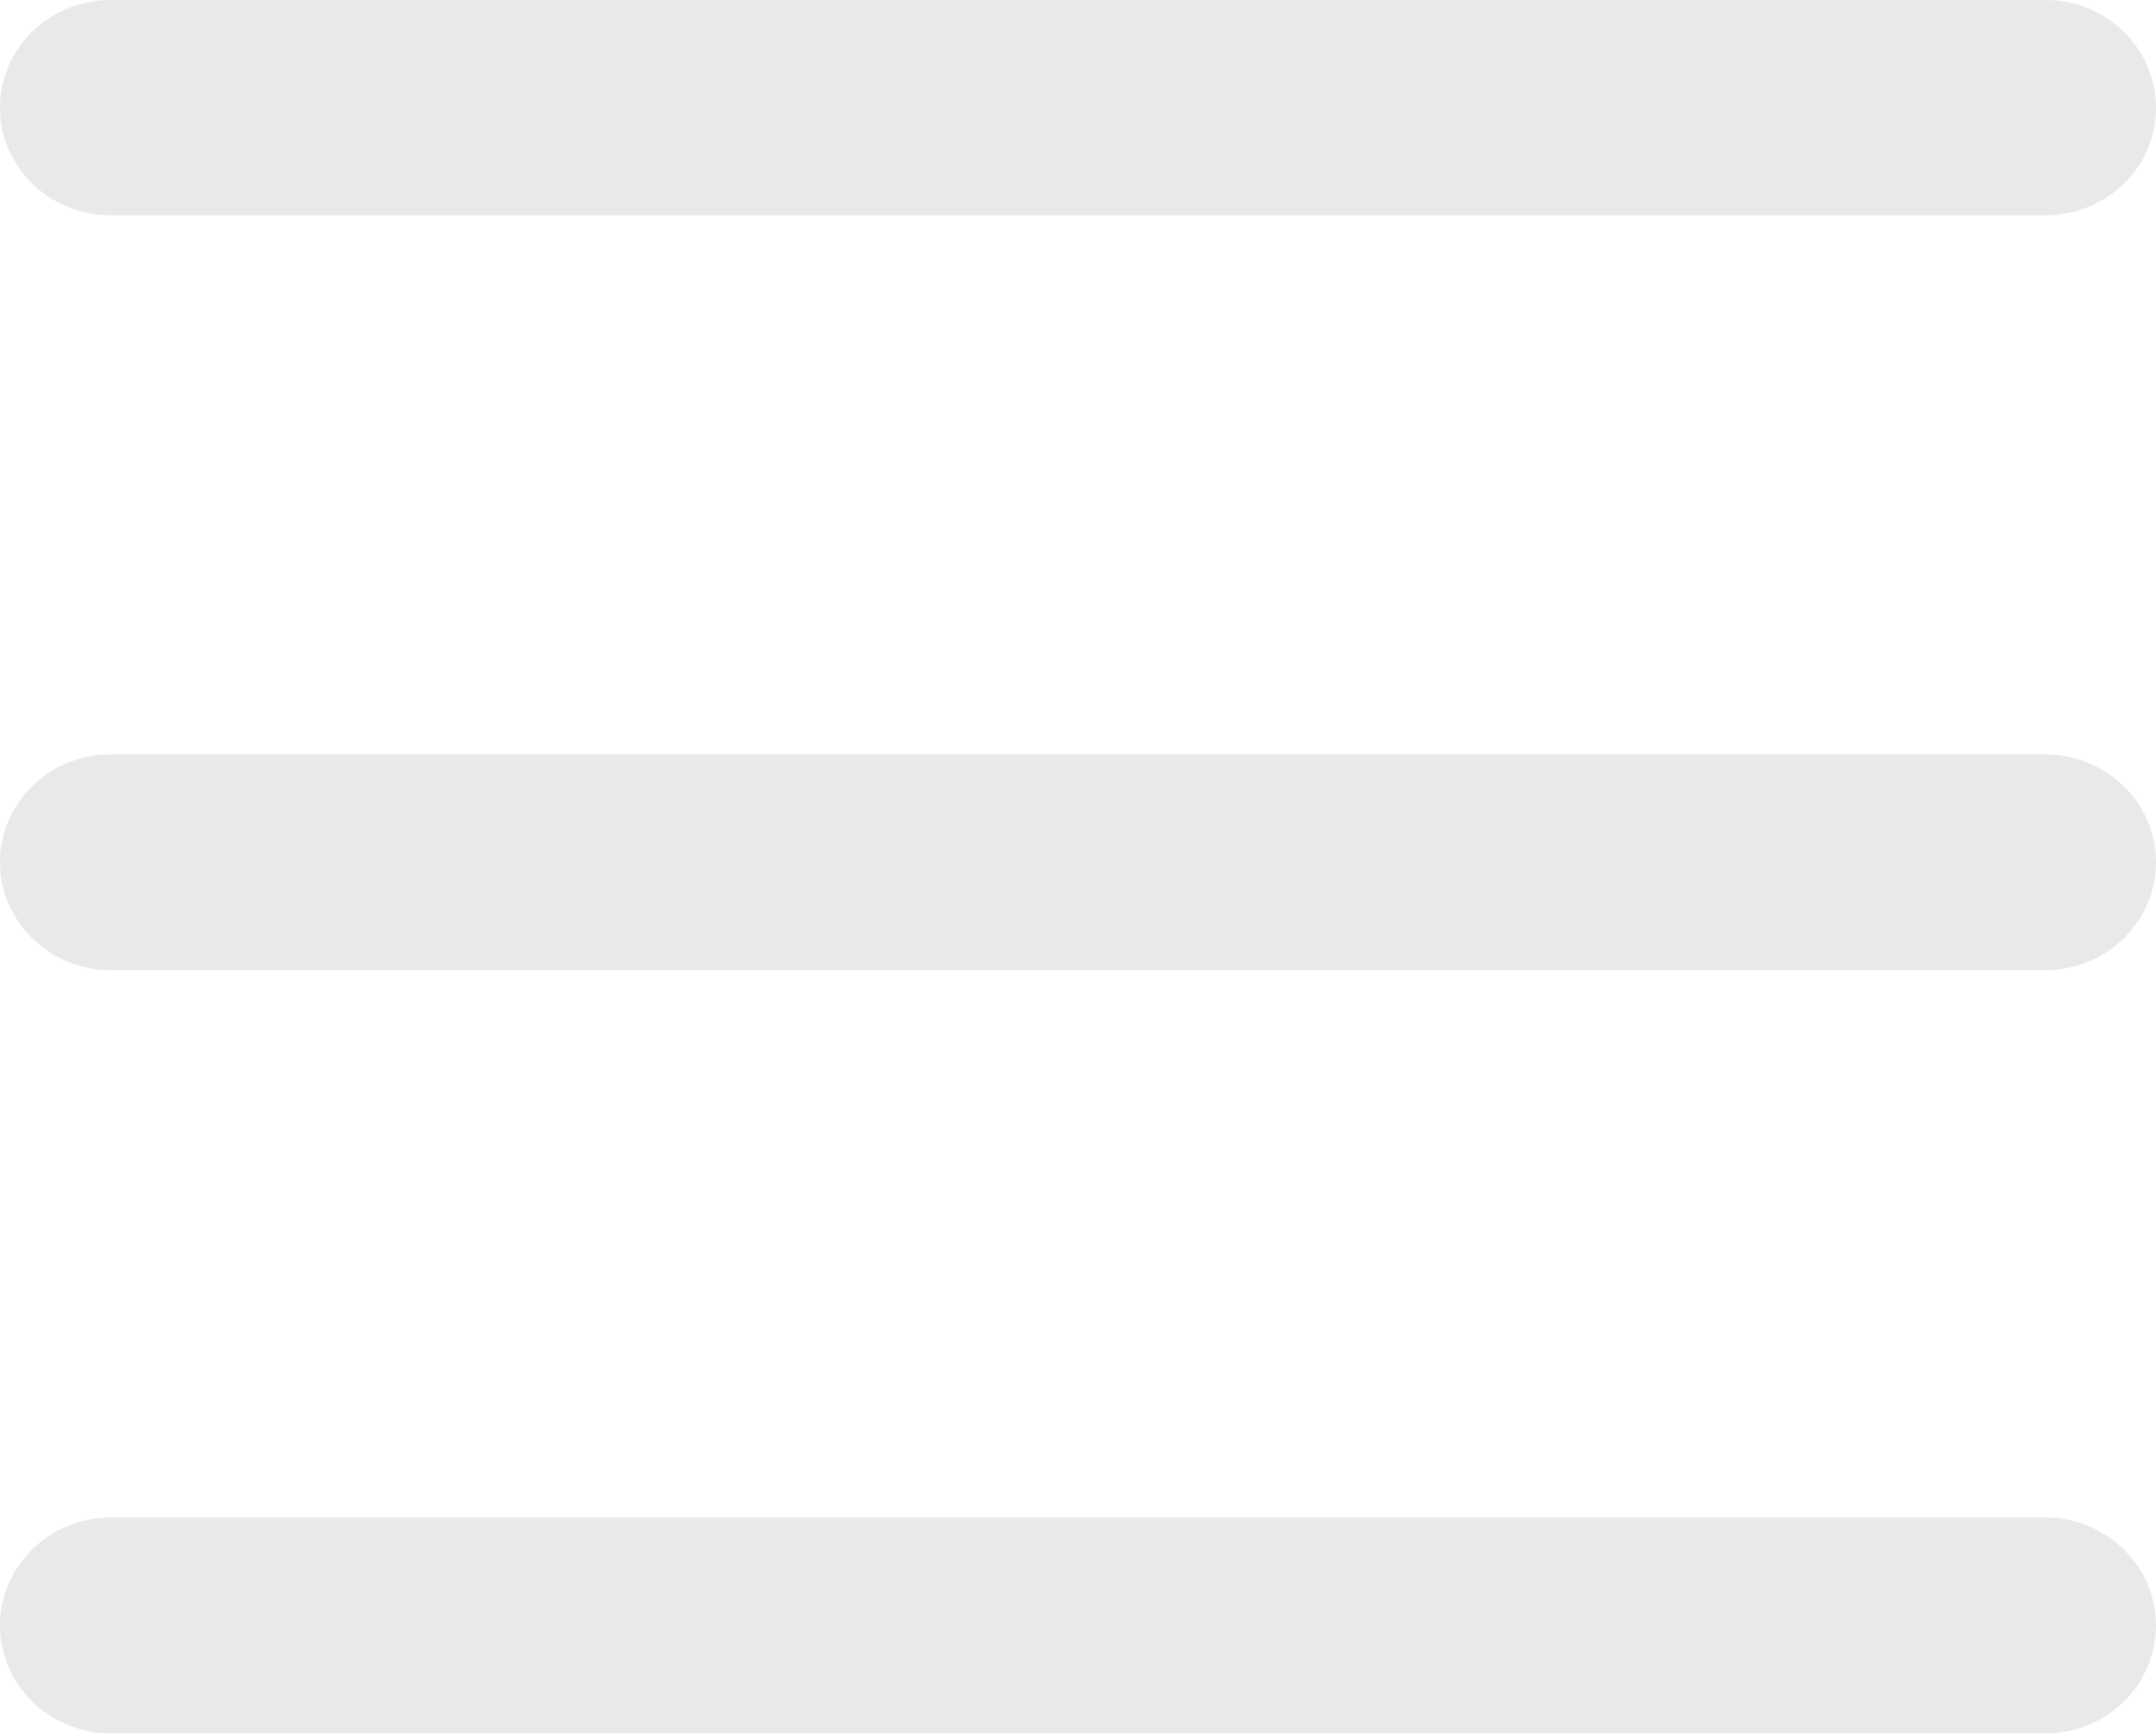
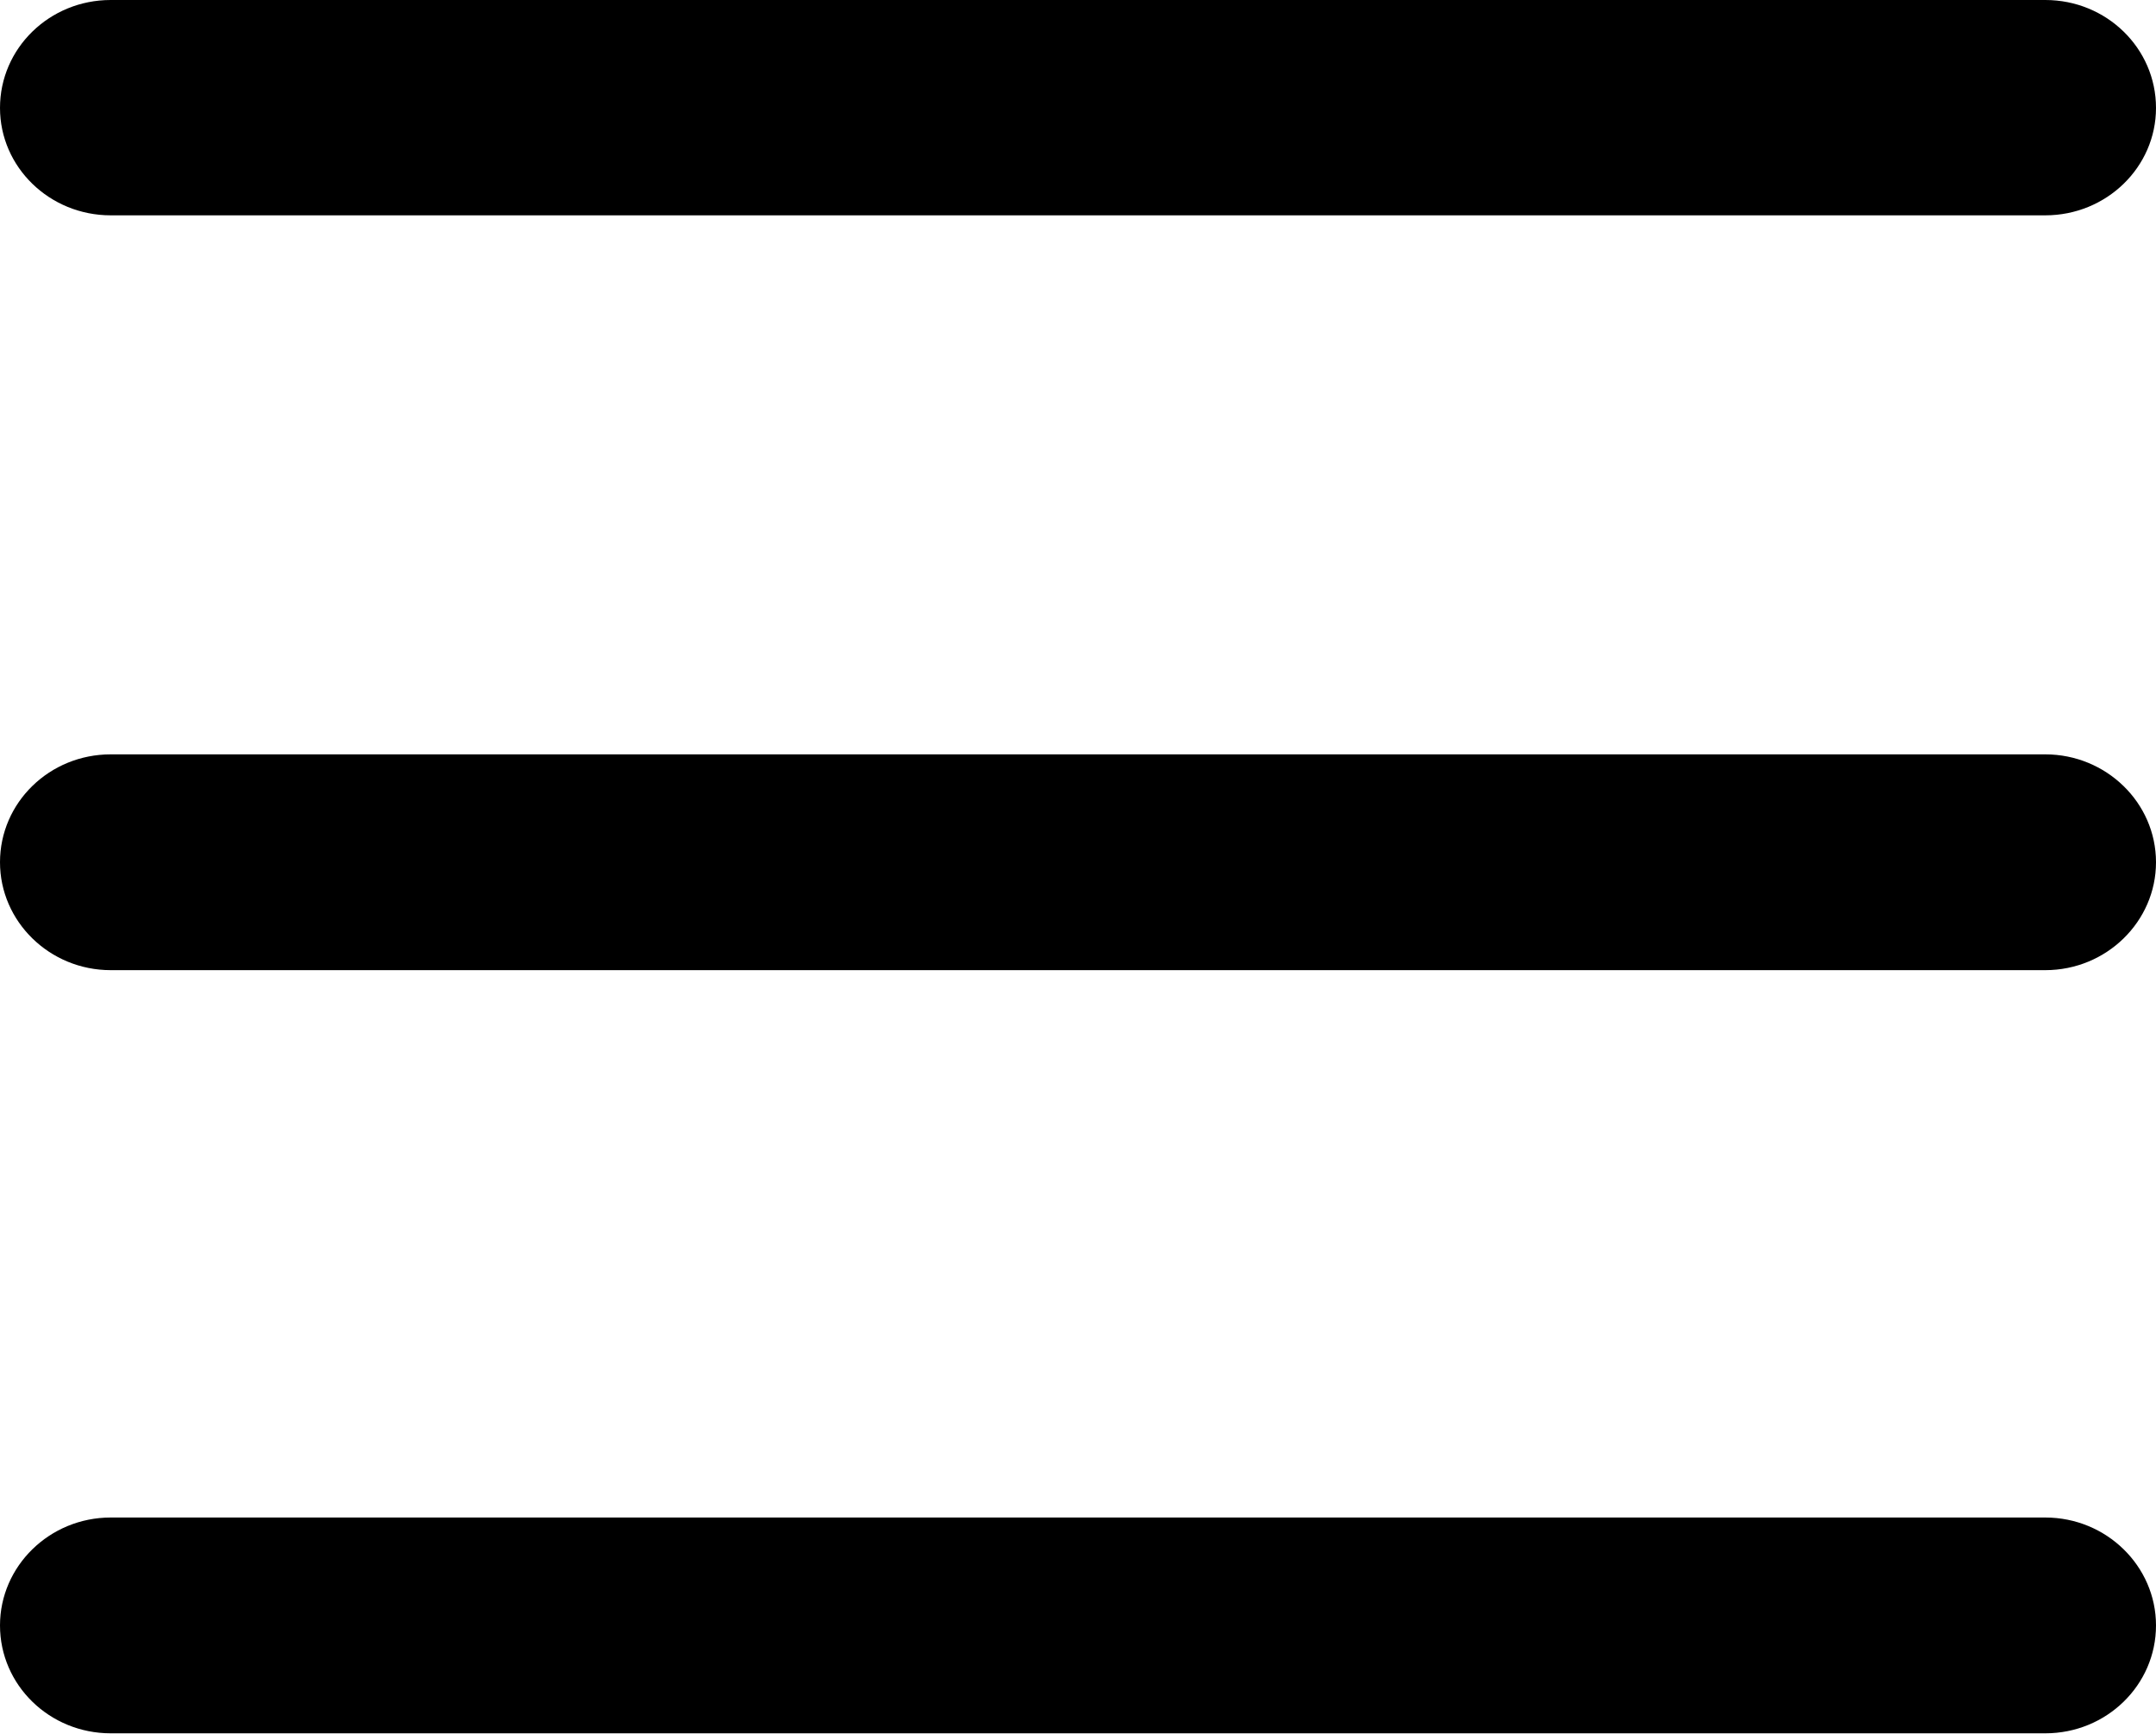
- <svg xmlns="http://www.w3.org/2000/svg" width="46.55" height="37.43" viewBox="0 0 46.55 37.43" fill="none">
-   <path fill-rule="evenodd" style="fill:#E3E3E3" opacity="0.8" d="M2.39,4.65c-1.32,0 -2.39,-1.04 -2.39,-2.32c0,-1.29 1.07,-2.33 2.39,-2.33h41.77c1.32,0 2.39,1.04 2.39,2.33c0,1.28 -1.07,2.32 -2.39,2.32zM44.16,16.29c1.31,0 2.39,1.04 2.39,2.33c0,1.28 -1.07,2.33 -2.39,2.33h-41.77c-1.32,0 -2.39,-1.05 -2.39,-2.33c0,-1.29 1.07,-2.33 2.39,-2.33zM44.16,32.77c1.32,0 2.39,1.05 2.39,2.33c0,1.29 -1.07,2.33 -2.39,2.33h-41.77c-1.32,0 -2.39,-1.04 -2.39,-2.33c0,-1.28 1.07,-2.33 2.39,-2.33z" />
+ <svg xmlns="http://www.w3.org/2000/svg" width="46.55" height="37.43" viewBox="0 0 46.55 37.43">
+   <path fill-rule="evenodd" d="M2.39,4.65c-1.32,0 -2.39,-1.04 -2.39,-2.32c0,-1.29 1.07,-2.33 2.39,-2.33h41.77c1.32,0 2.39,1.04 2.39,2.33c0,1.28 -1.07,2.32 -2.39,2.32zM44.16,16.29c1.31,0 2.39,1.04 2.39,2.33c0,1.28 -1.07,2.33 -2.39,2.33h-41.77c-1.32,0 -2.39,-1.05 -2.39,-2.33c0,-1.29 1.07,-2.33 2.39,-2.33zM44.16,32.77c1.32,0 2.39,1.05 2.39,2.33c0,1.29 -1.07,2.33 -2.39,2.33h-41.77c-1.32,0 -2.39,-1.04 -2.39,-2.33c0,-1.28 1.07,-2.33 2.39,-2.33z" />
</svg>
